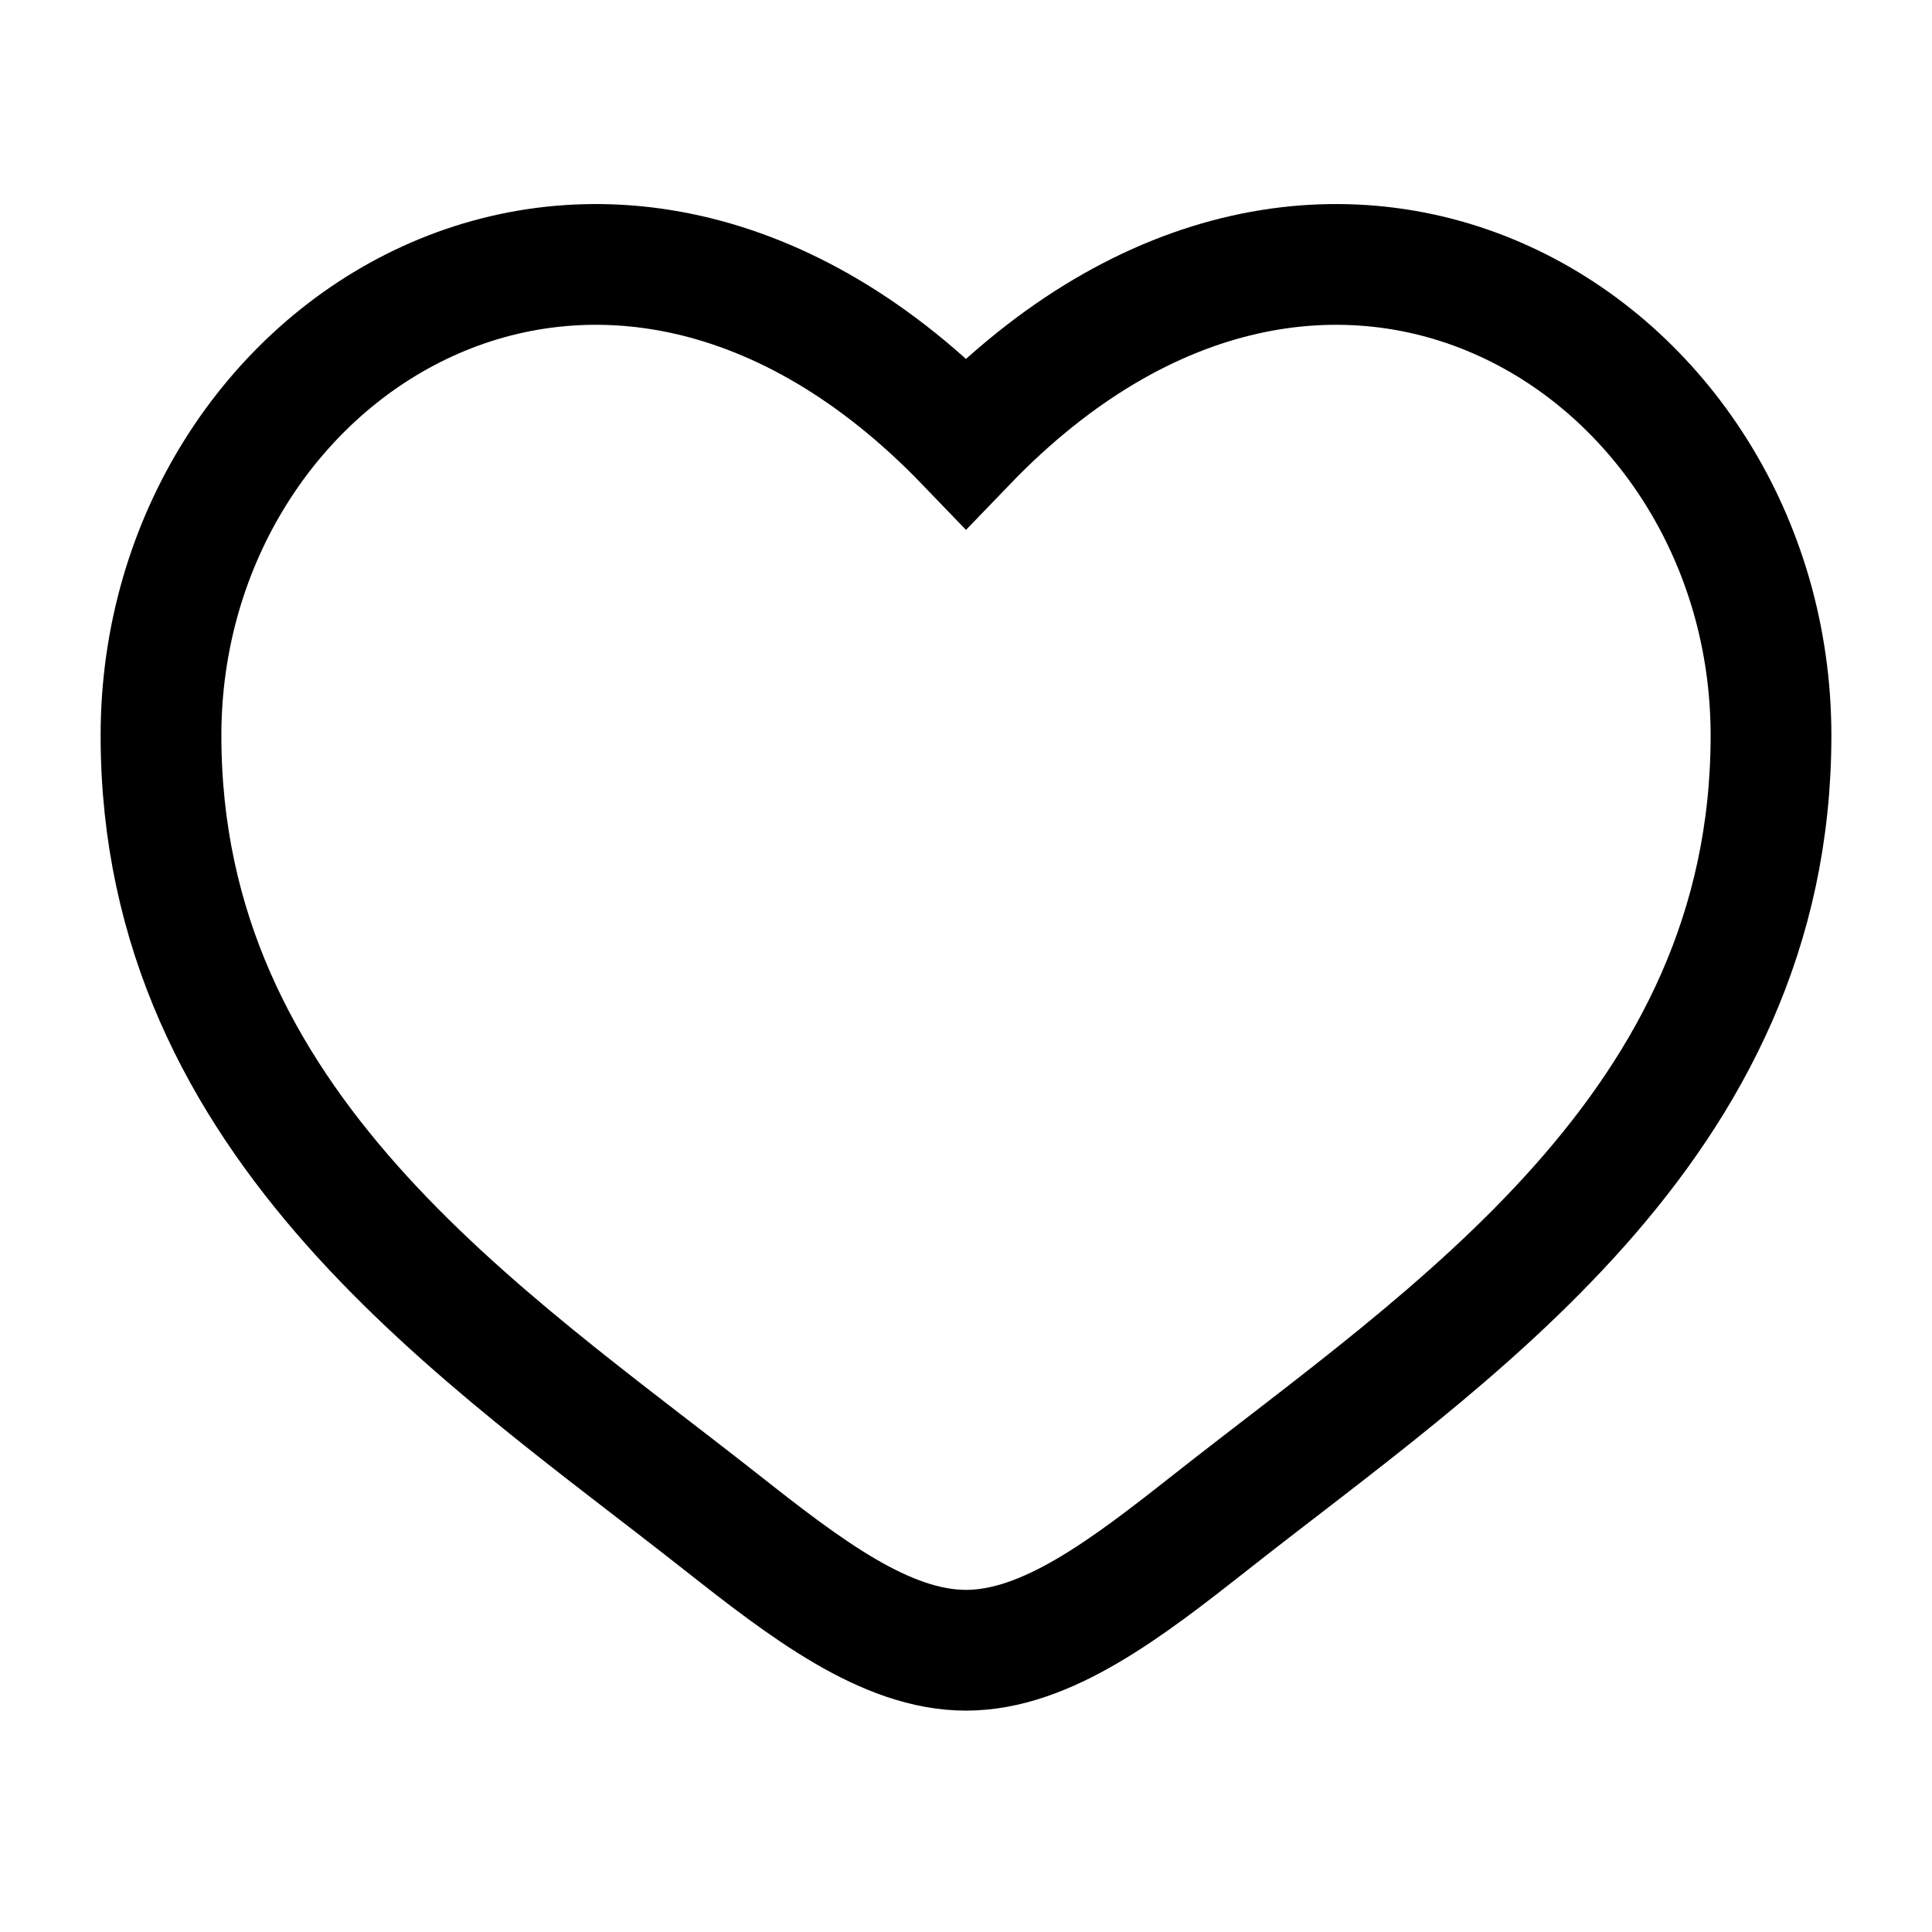
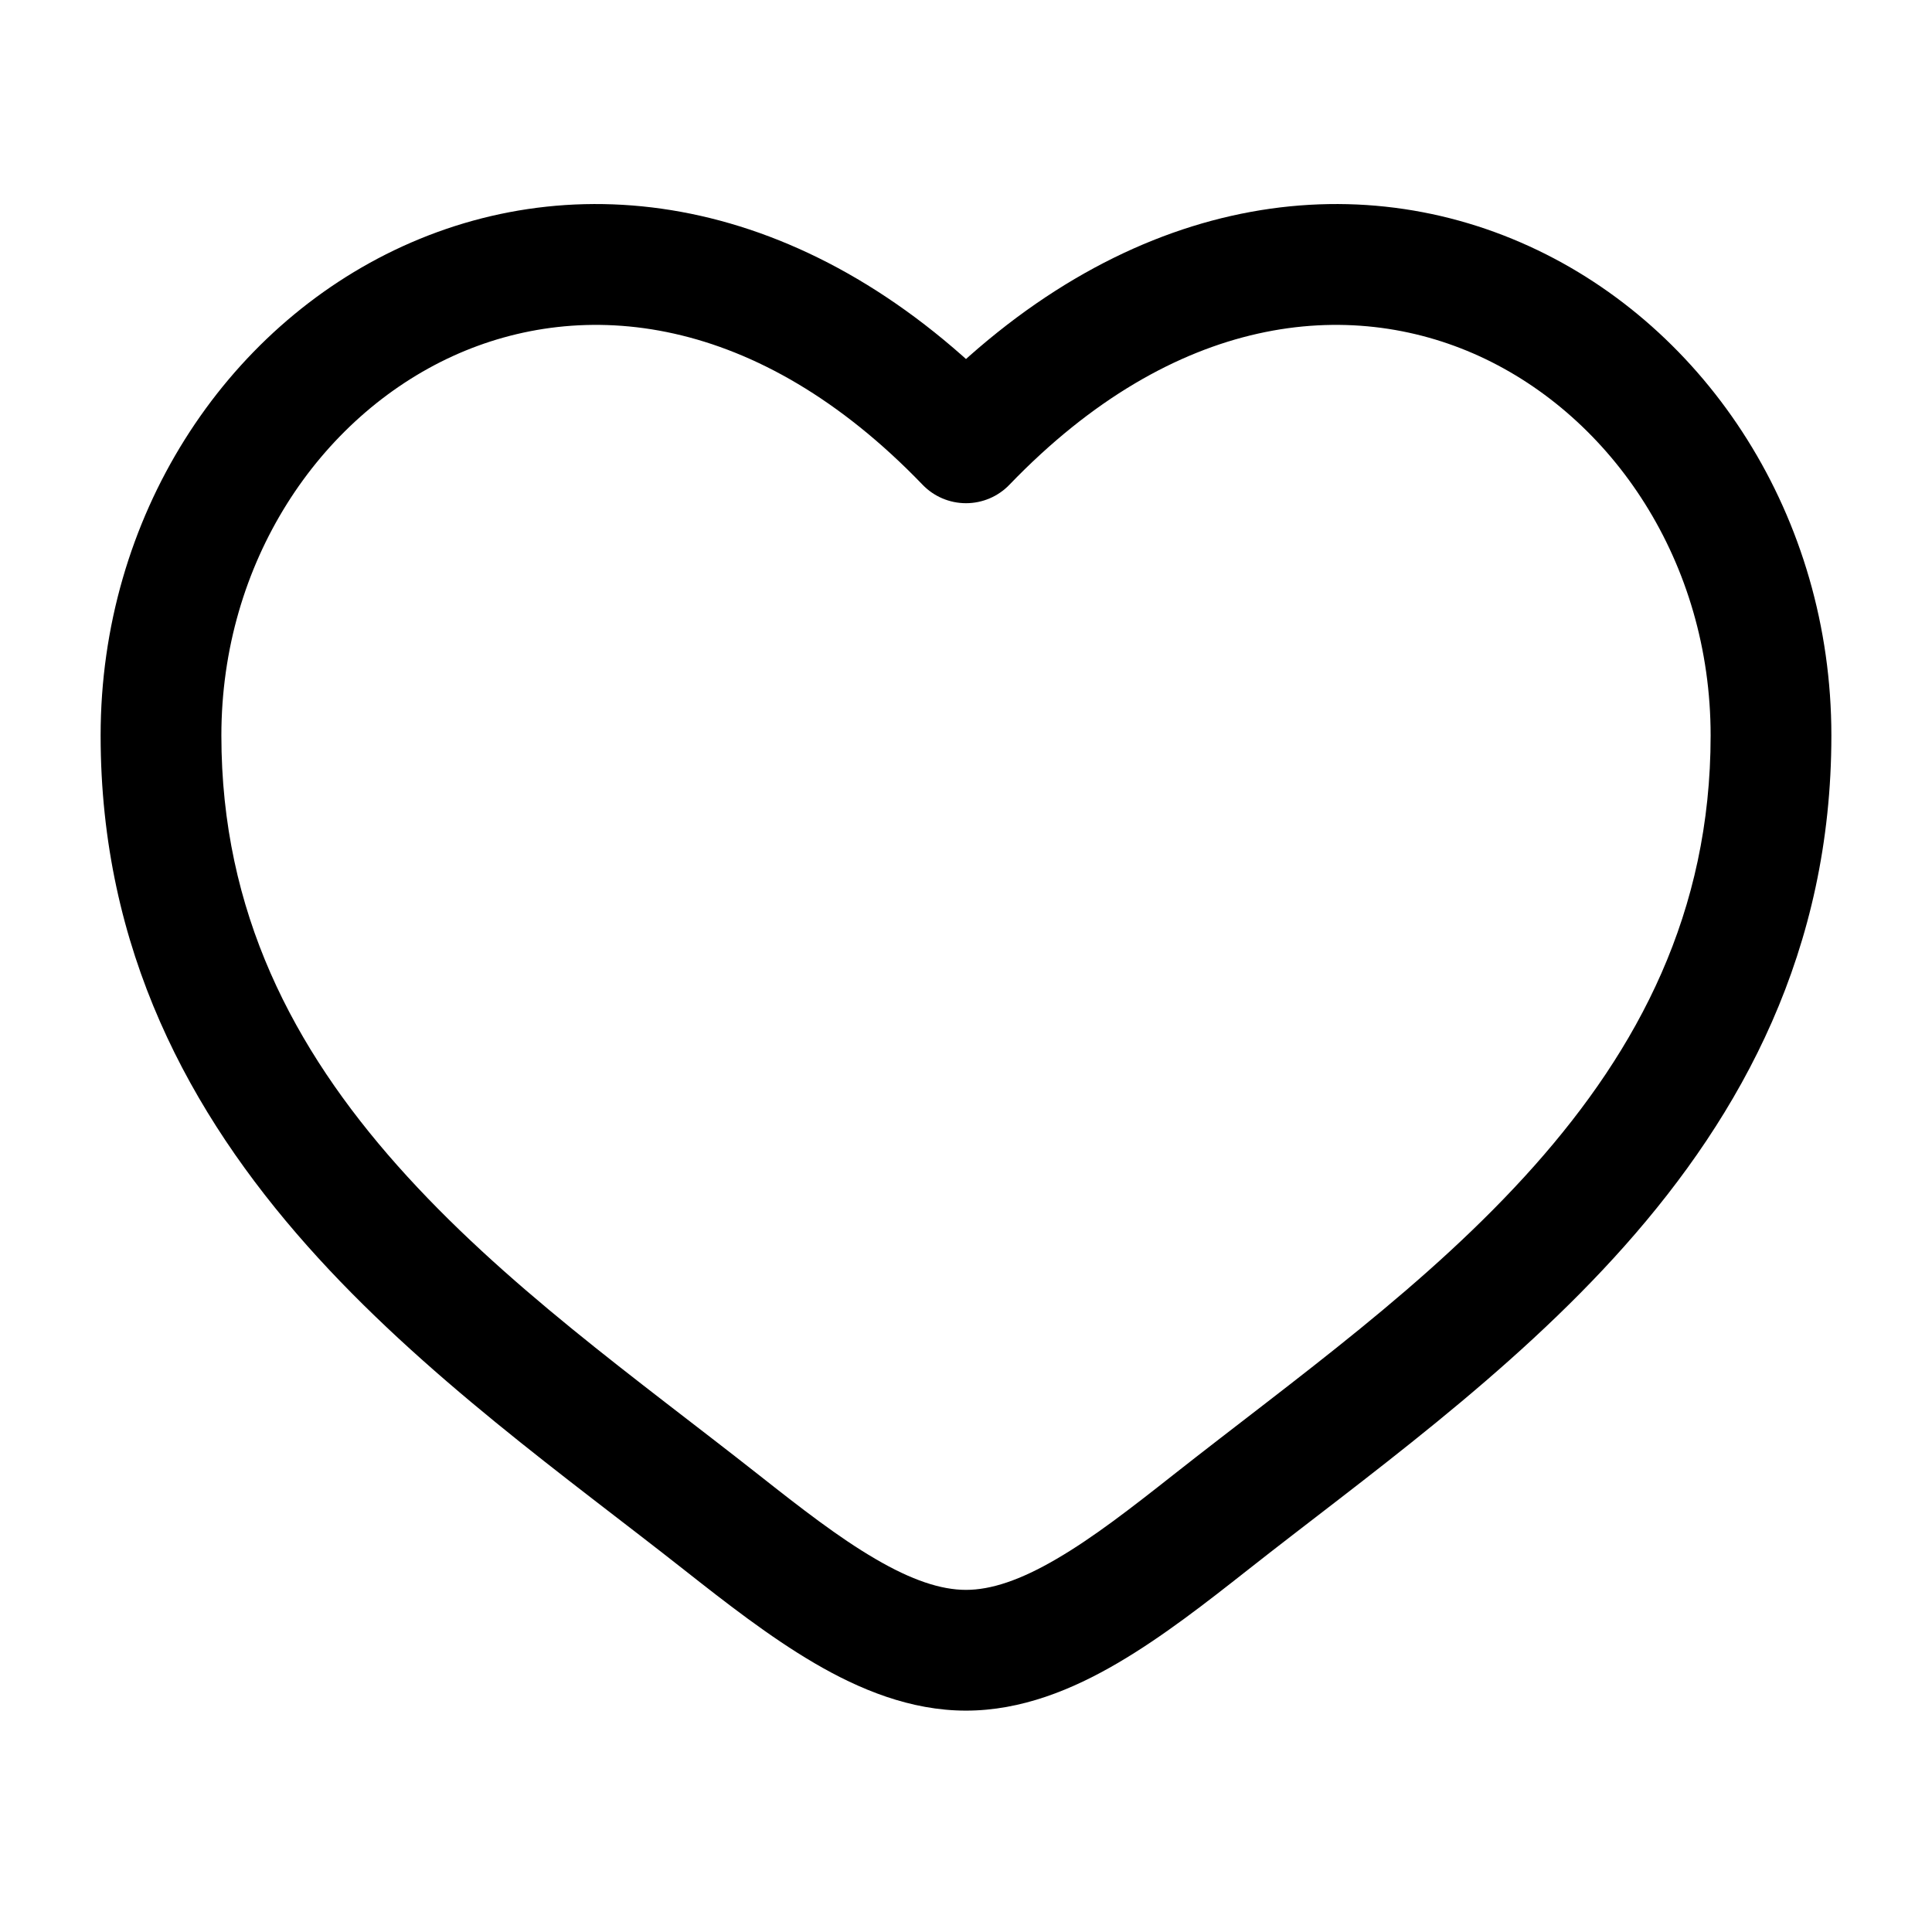
- <svg xmlns="http://www.w3.org/2000/svg" viewBox="0 0 24 24" fill="none" stroke-width="1.5">
-   <path d="M2 9.137C2 14 6.019 16.591 8.962 18.911C10 19.729 11 20.5 12 20.5C13 20.5 14 19.729 15.038 18.911C17.981 16.591 22 14 22 9.137C22 4.274 16.5 0.825 12 5.501C7.5 0.825 2 4.274 2 9.137Z" stroke="currentColor" stroke-linecap="round" />
+ <svg xmlns="http://www.w3.org/2000/svg" viewBox="0 0 24 24" fill="none">
+   <path d="M8.962 18.911L9.426 18.322L8.962 18.911ZM12 5.501L11.46 6.021C11.601 6.168 11.796 6.251 12 6.251C12.204 6.251 12.399 6.168 12.54 6.021L12 5.501ZM15.038 18.911L15.503 19.5L15.038 18.911ZM9.426 18.322C7.91 17.127 6.253 15.96 4.938 14.48C3.649 13.028 2.75 11.335 2.75 9.137H1.25C1.25 11.803 2.361 13.836 3.817 15.476C5.247 17.087 7.071 18.375 8.497 19.5L9.426 18.322ZM2.75 9.137C2.75 6.986 3.965 5.183 5.624 4.424C7.236 3.688 9.402 3.883 11.46 6.021L12.54 4.981C10.098 2.444 7.264 2.026 5.001 3.06C2.785 4.073 1.25 6.425 1.25 9.137H2.75ZM8.497 19.5C9.01 19.904 9.56 20.334 10.117 20.66C10.674 20.986 11.31 21.25 12 21.25V19.75C11.69 19.75 11.326 19.63 10.874 19.365C10.421 19.101 9.952 18.737 9.426 18.322L8.497 19.5ZM15.503 19.5C16.929 18.375 18.753 17.087 20.183 15.476C21.64 13.836 22.75 11.803 22.75 9.137H21.25C21.25 11.335 20.351 13.028 19.062 14.48C17.747 15.96 16.09 17.127 14.574 18.322L15.503 19.5ZM22.75 9.137C22.75 6.425 21.215 4.073 18.999 3.06C16.736 2.026 13.902 2.444 11.46 4.981L12.54 6.021C14.598 3.883 16.764 3.688 18.376 4.424C20.035 5.183 21.25 6.986 21.25 9.137H22.75ZM14.574 18.322C14.048 18.737 13.579 19.101 13.126 19.365C12.674 19.63 12.31 19.75 12 19.75V21.25C12.69 21.25 13.326 20.986 13.883 20.66C14.441 20.334 14.99 19.904 15.503 19.5L14.574 18.322Z" fill="currentColor" />
</svg>
